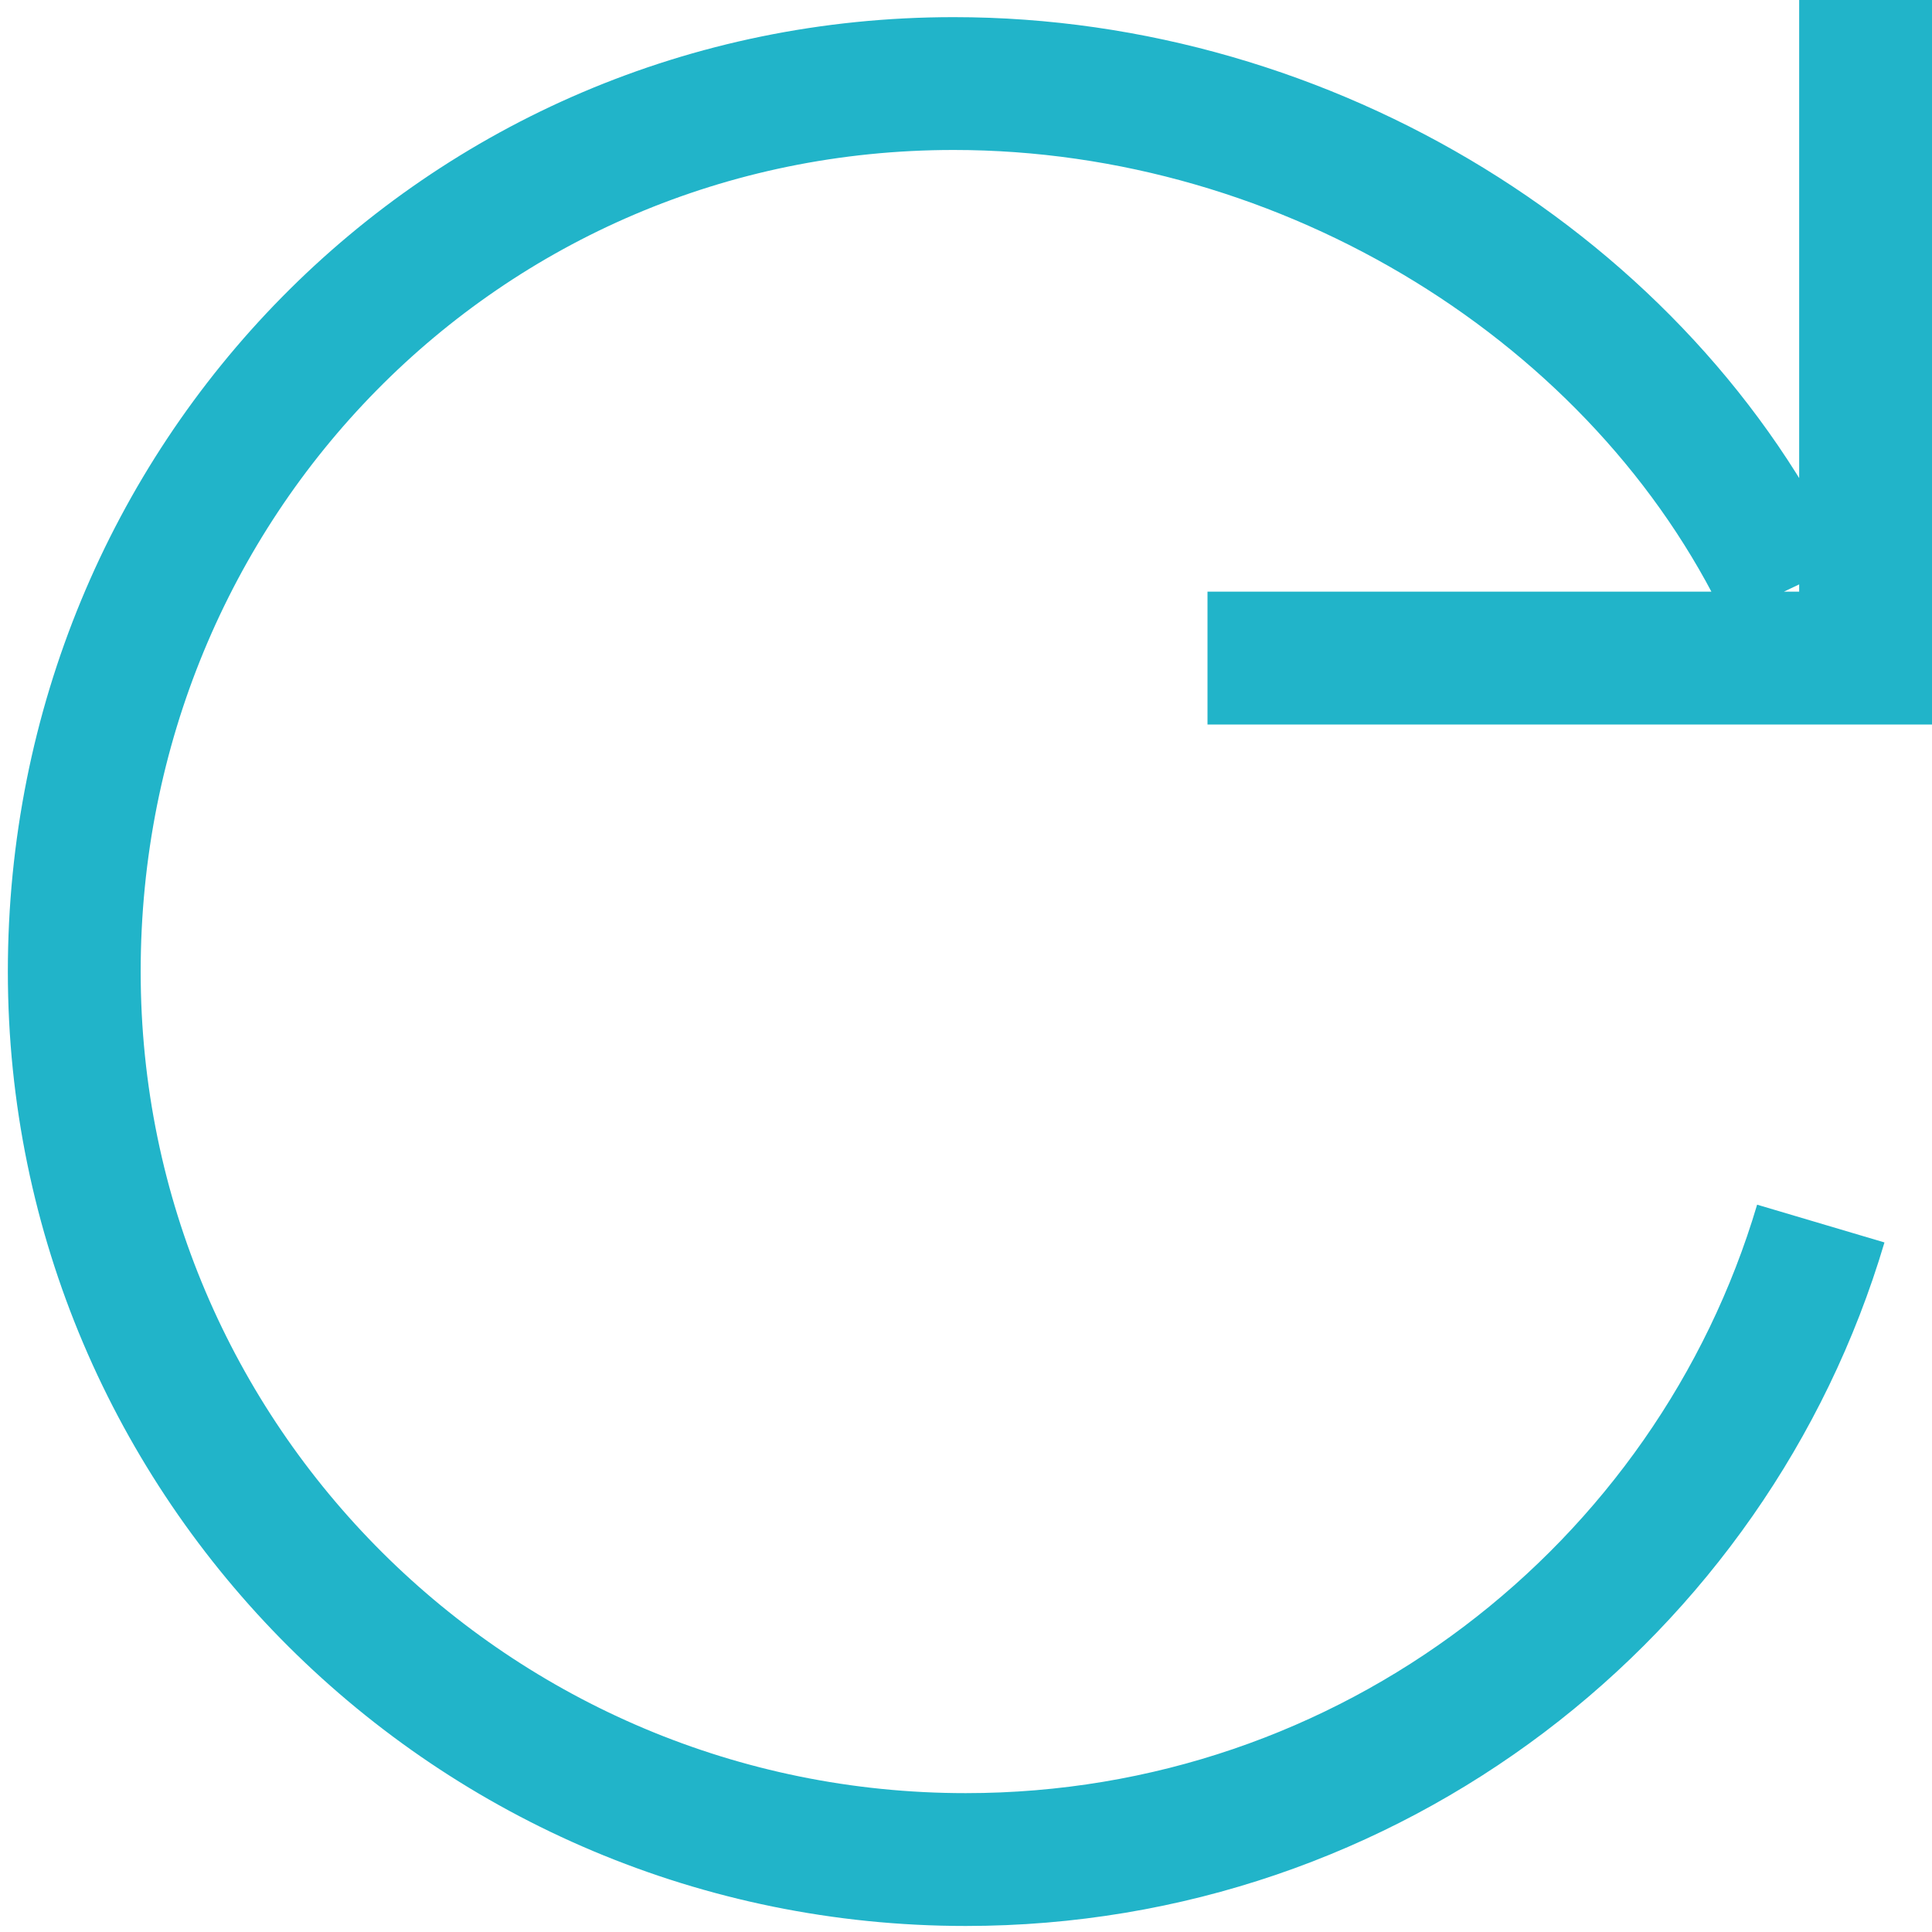
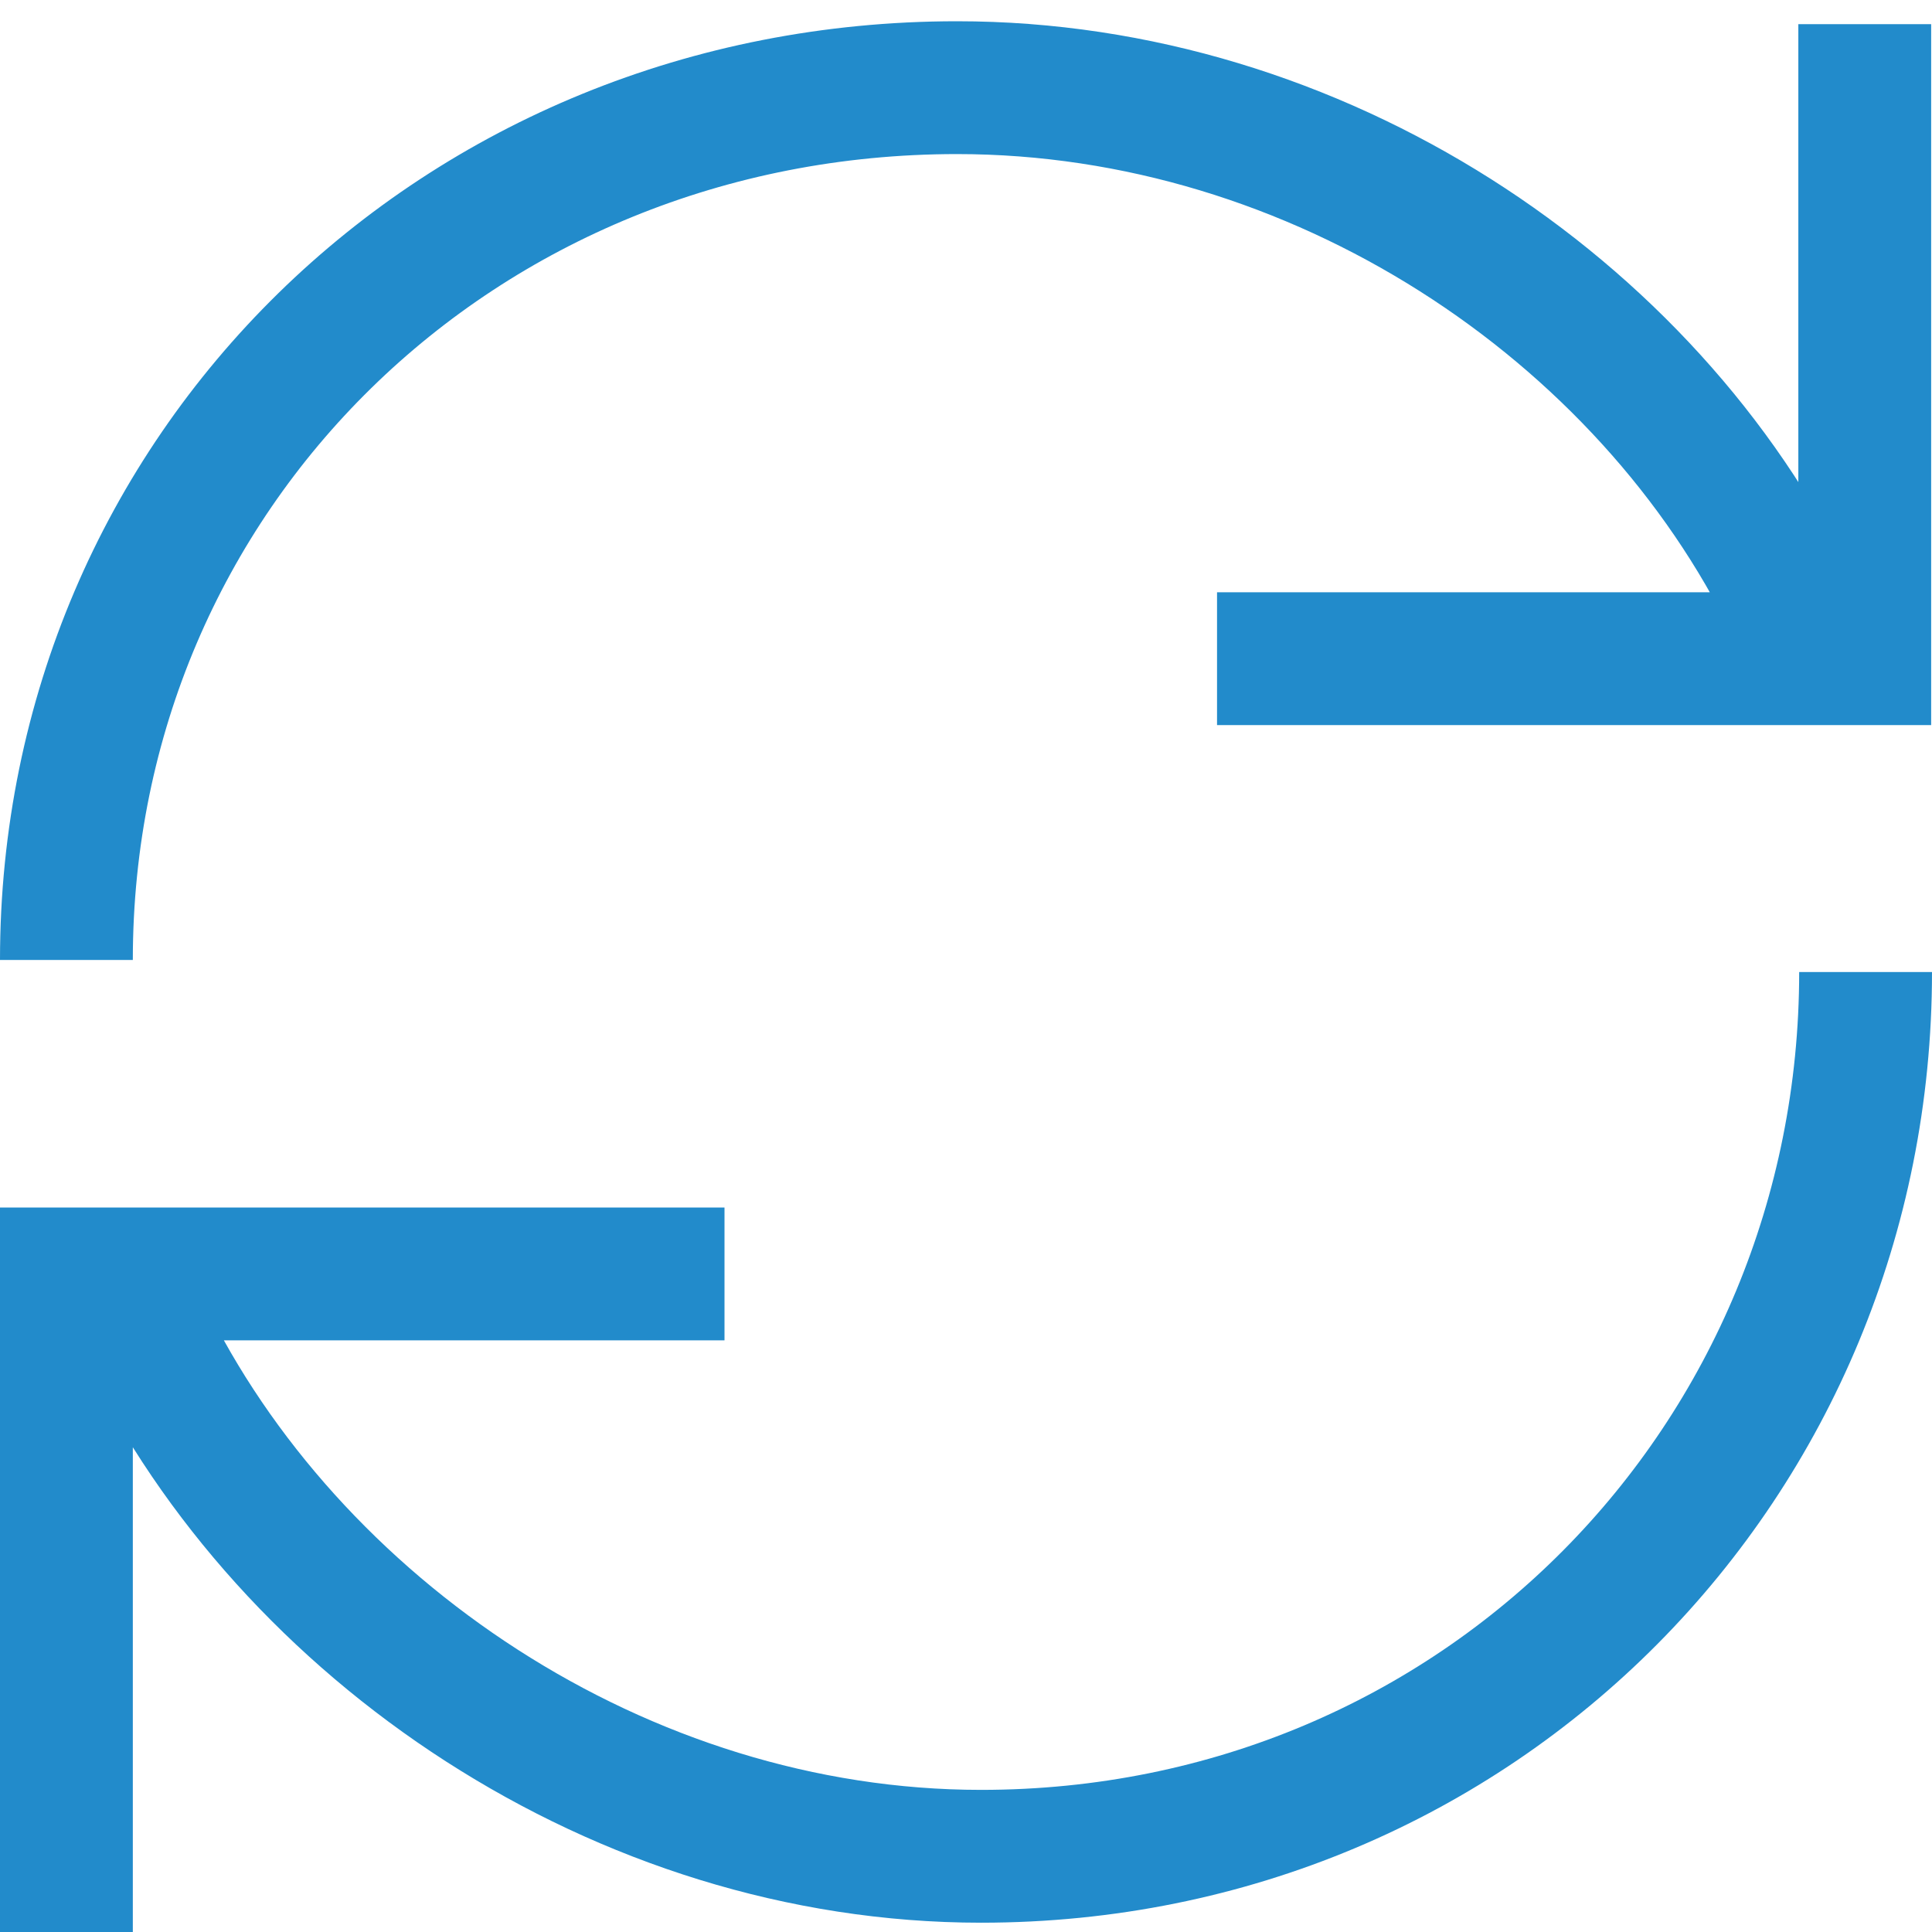
<svg xmlns="http://www.w3.org/2000/svg" version="1.1" id="Layer_1" x="0px" y="0px" width="16px" height="16px" viewBox="0 0 16 16" enable-background="new 0 0 16 16" xml:space="preserve">
  <g id="icon">
-     <path d="M10,5.45h5.45V0M14.786,4.894C13.601,2.41,10.843,0.692,7.898,0.692C3.82,0.692,0.615,3.985,0.615,8.046C0.615,12.108,3.92,15.4,7.998,15.4c3.35,0,6.178,-2.222,7.081,-5.267" fill="none" stroke="#21B4C9" stroke-width="1.1" stroke-miterlimit="50" />
+     <path d="M15.443,0.2v5.255h-0.742M10.079,5.455h4.622M14.843,5.023c-1.2,-2.474,-3.936,-4.297,-6.918,-4.297C3.797,0.727,0.55,3.905,0.55,7.95M6,10.55H1.235H0.55V16M1.193,11.021c1.2,2.474,3.95,4.352,6.932,4.352c4.128,0,7.325,-3.279,7.325,-7.323" fill="none" stroke="#228BCB" stroke-width="1.1" stroke-miterlimit="50" />
  </g>
</svg>
